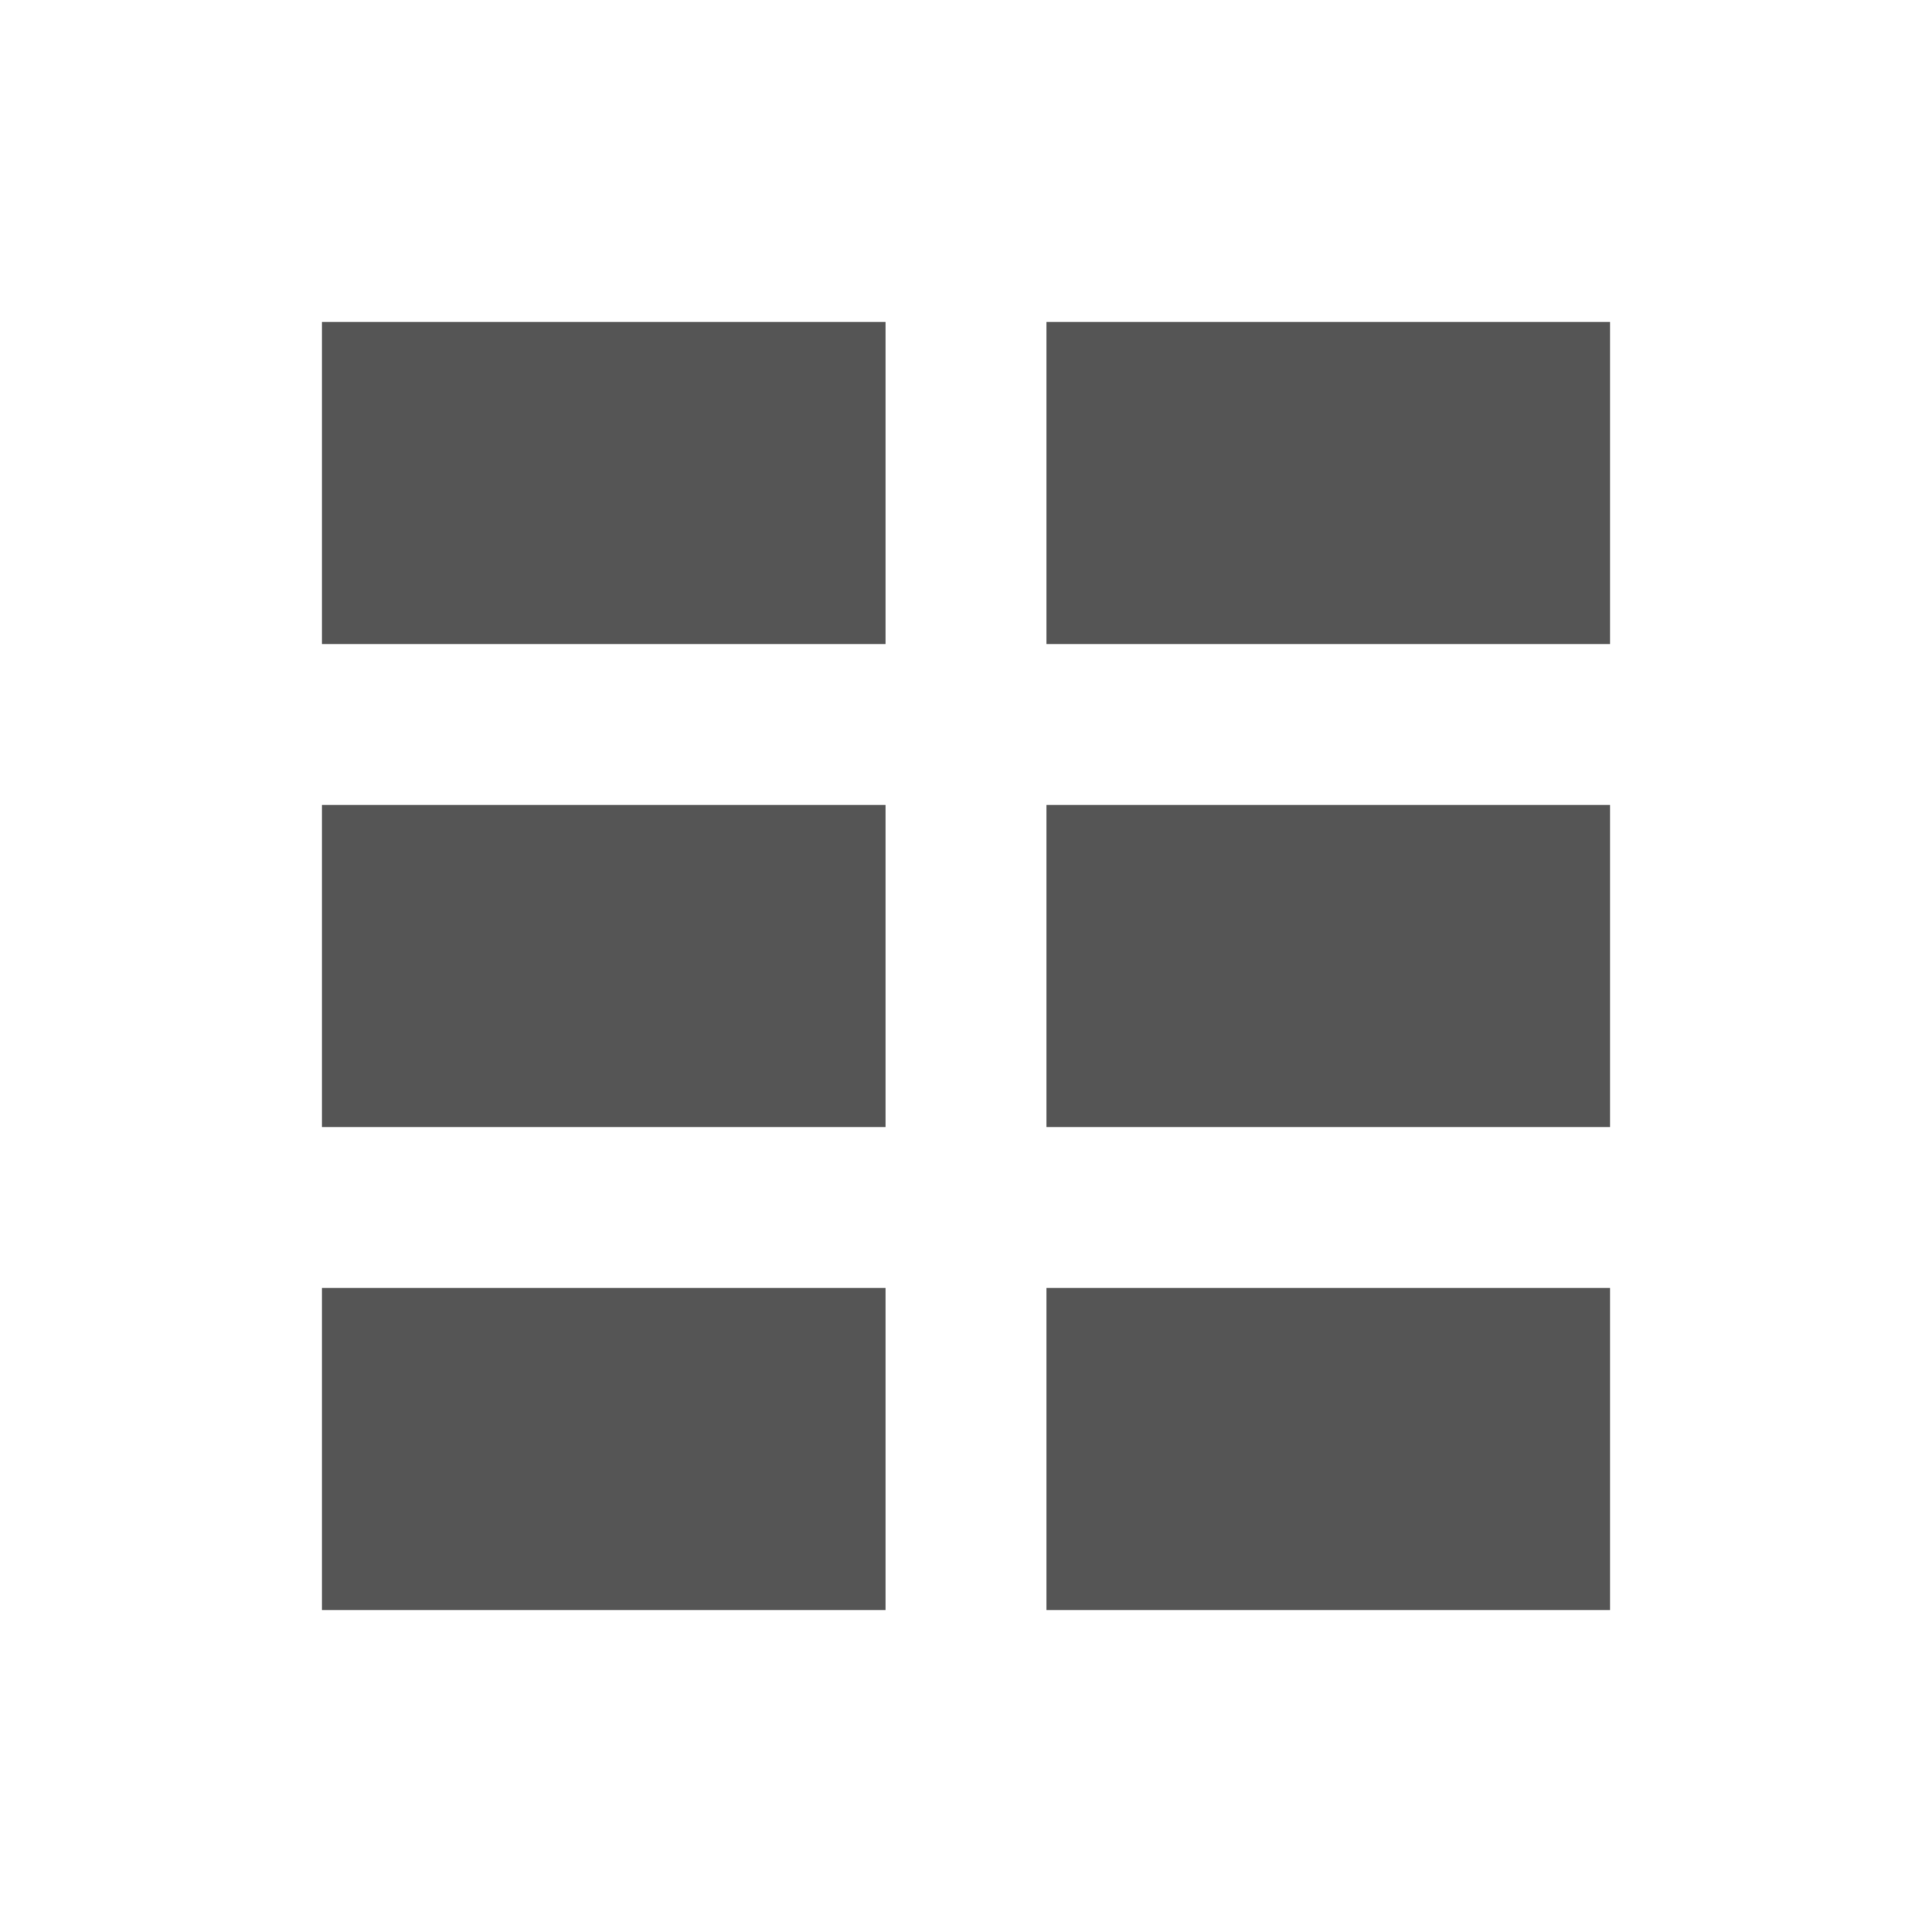
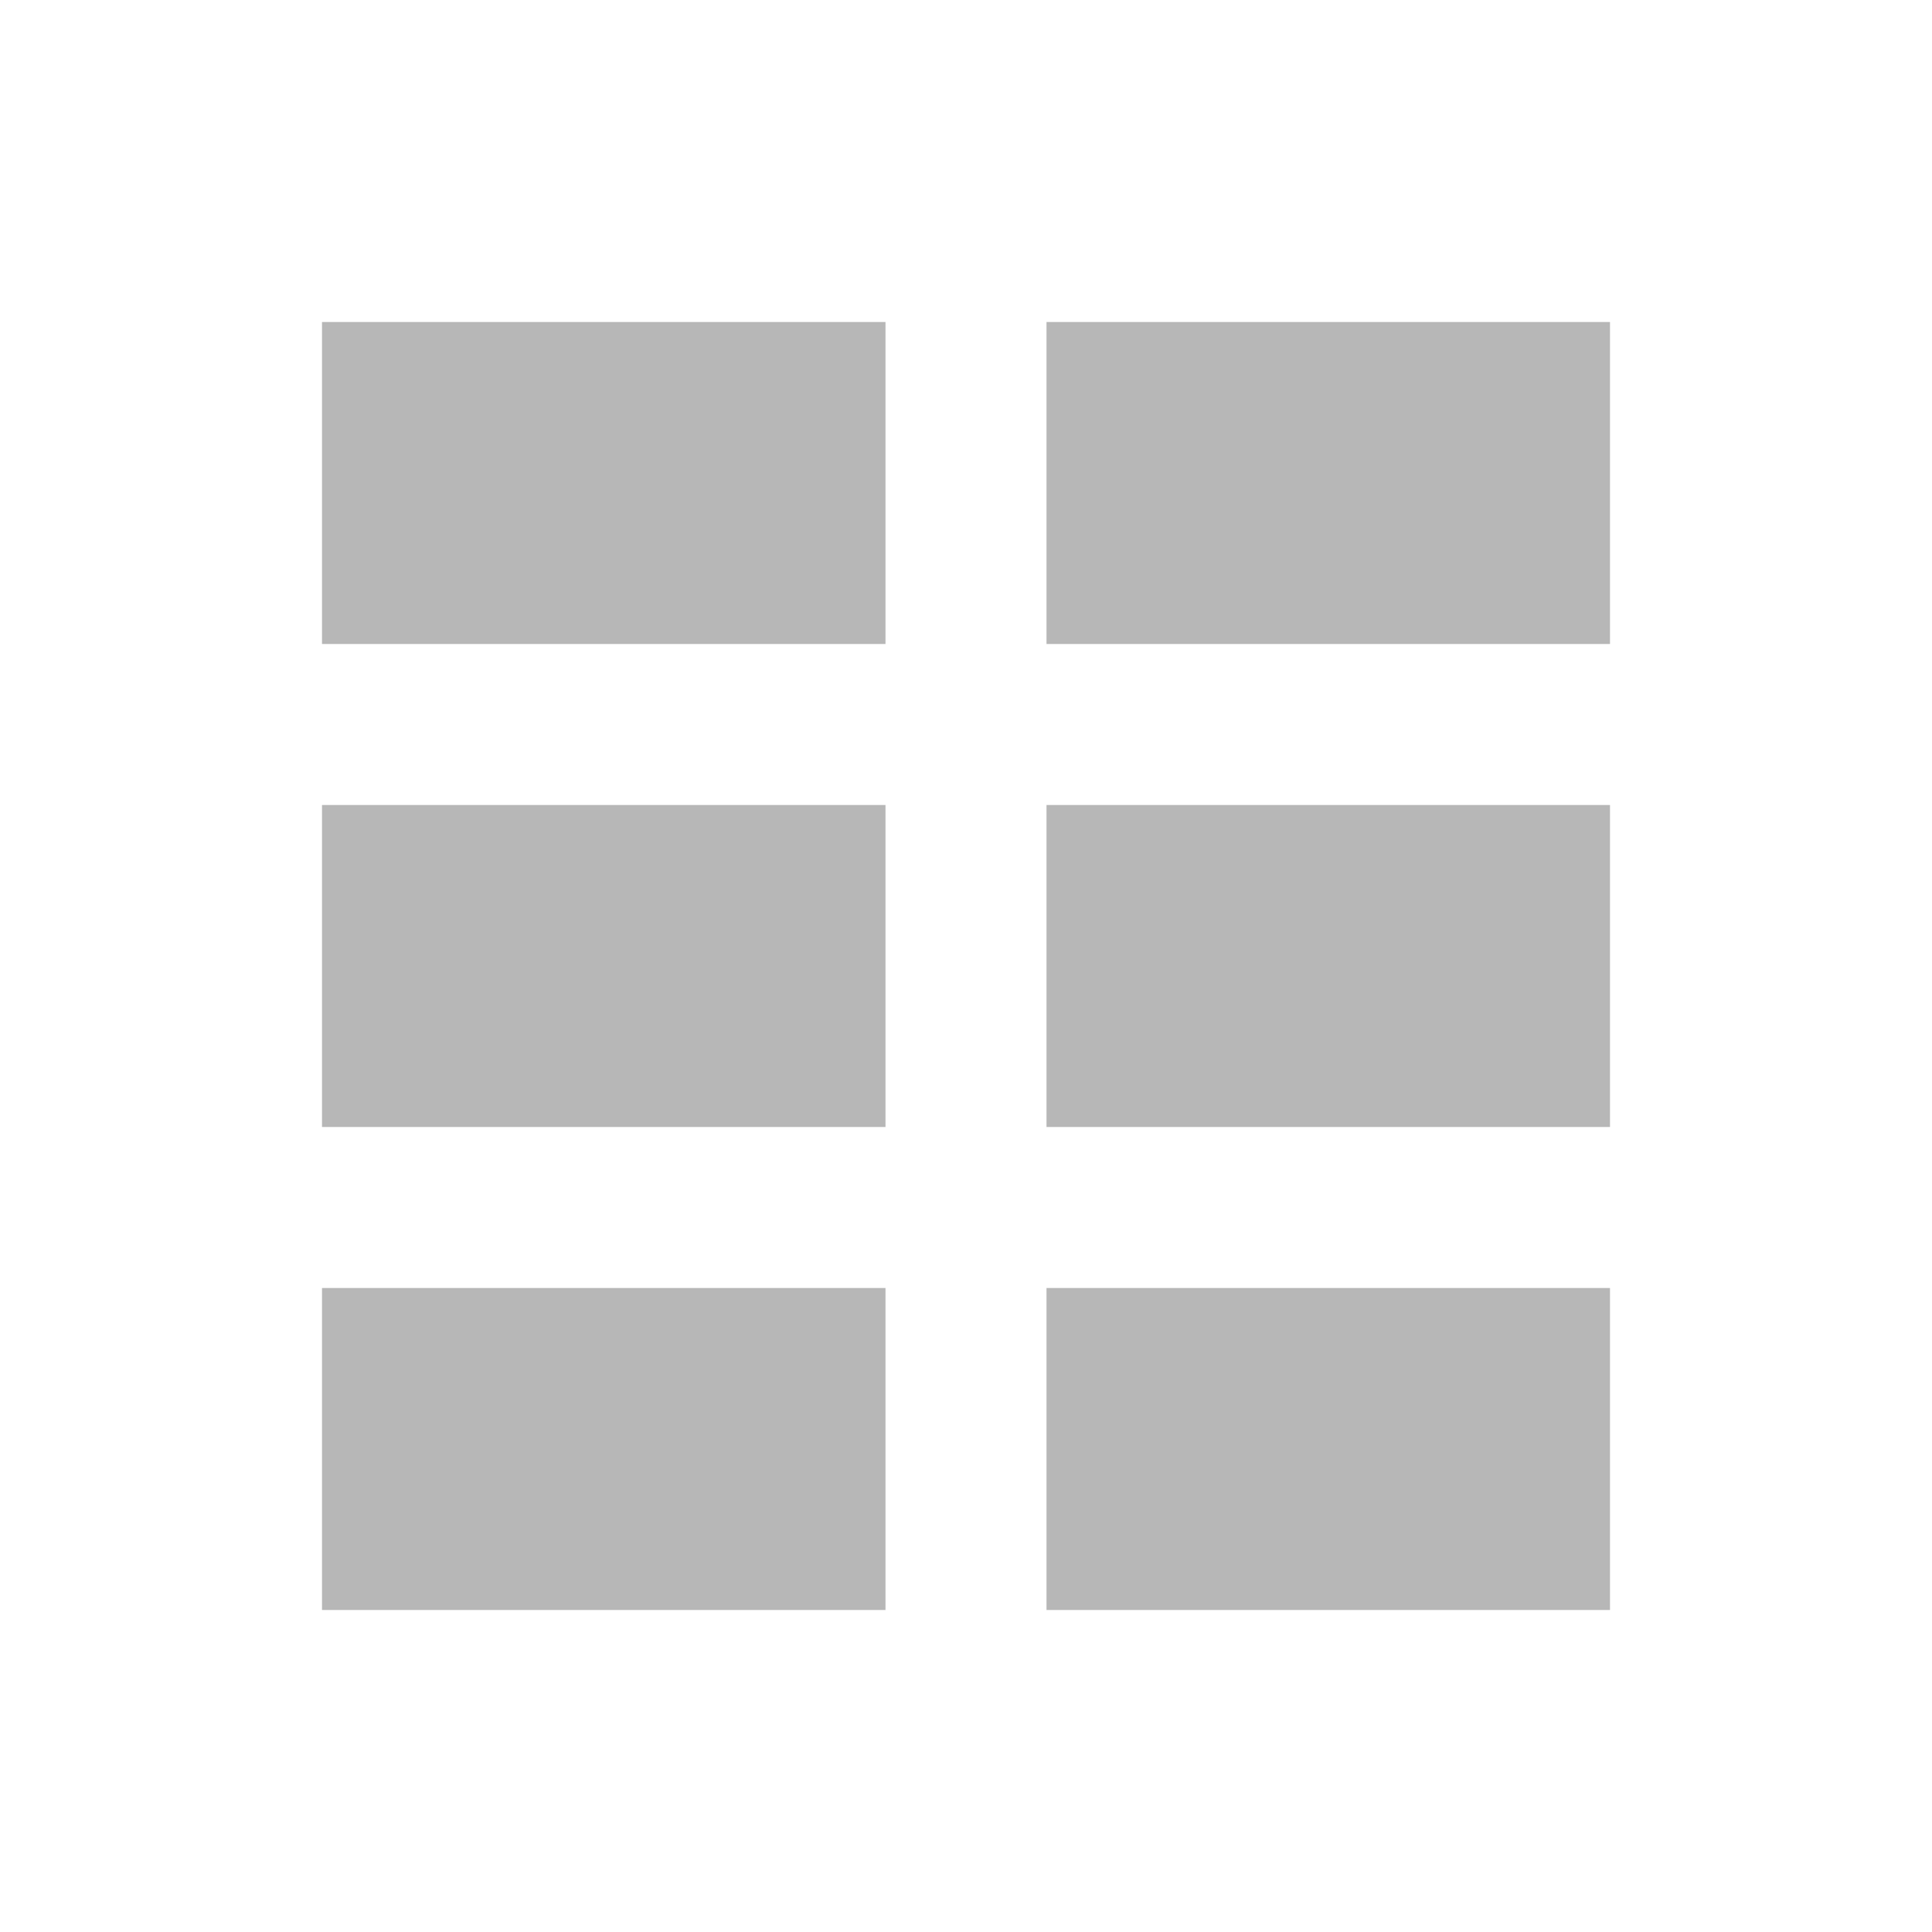
- <svg xmlns="http://www.w3.org/2000/svg" version="1.1" width="24" height="24" viewBox="0 0 24 24">
-   <path d="m4 4 0 4 7 0 0-4zm9 0 0 4 7 0 0-4zm-9 6 0 4 7 0 0-4zm9 0 0 4 7 0 0-4zm-9 6 0 4 7 0 0-4zm9 0 0 4 7 0 0-4z" fill="#555" />
+ <svg xmlns="http://www.w3.org/2000/svg" version="1.1" id="Calque_1" x="0px" y="0px" viewBox="0 0 24 24" style="enable-background:new 0 0 24 24;" xml:space="preserve">
+   <style type="text/css">
+ 	.st0{fill:#B7B7B7;}
+ </style>
+   <path class="st0" d="M4,4v4h7V4H4z M13,4v4h7V4H13z M4,10v4h7v-4H4z M13,10v4h7v-4H13z M4,16v4h7v-4H4z M13,16v4h7v-4H13z" />
</svg>
